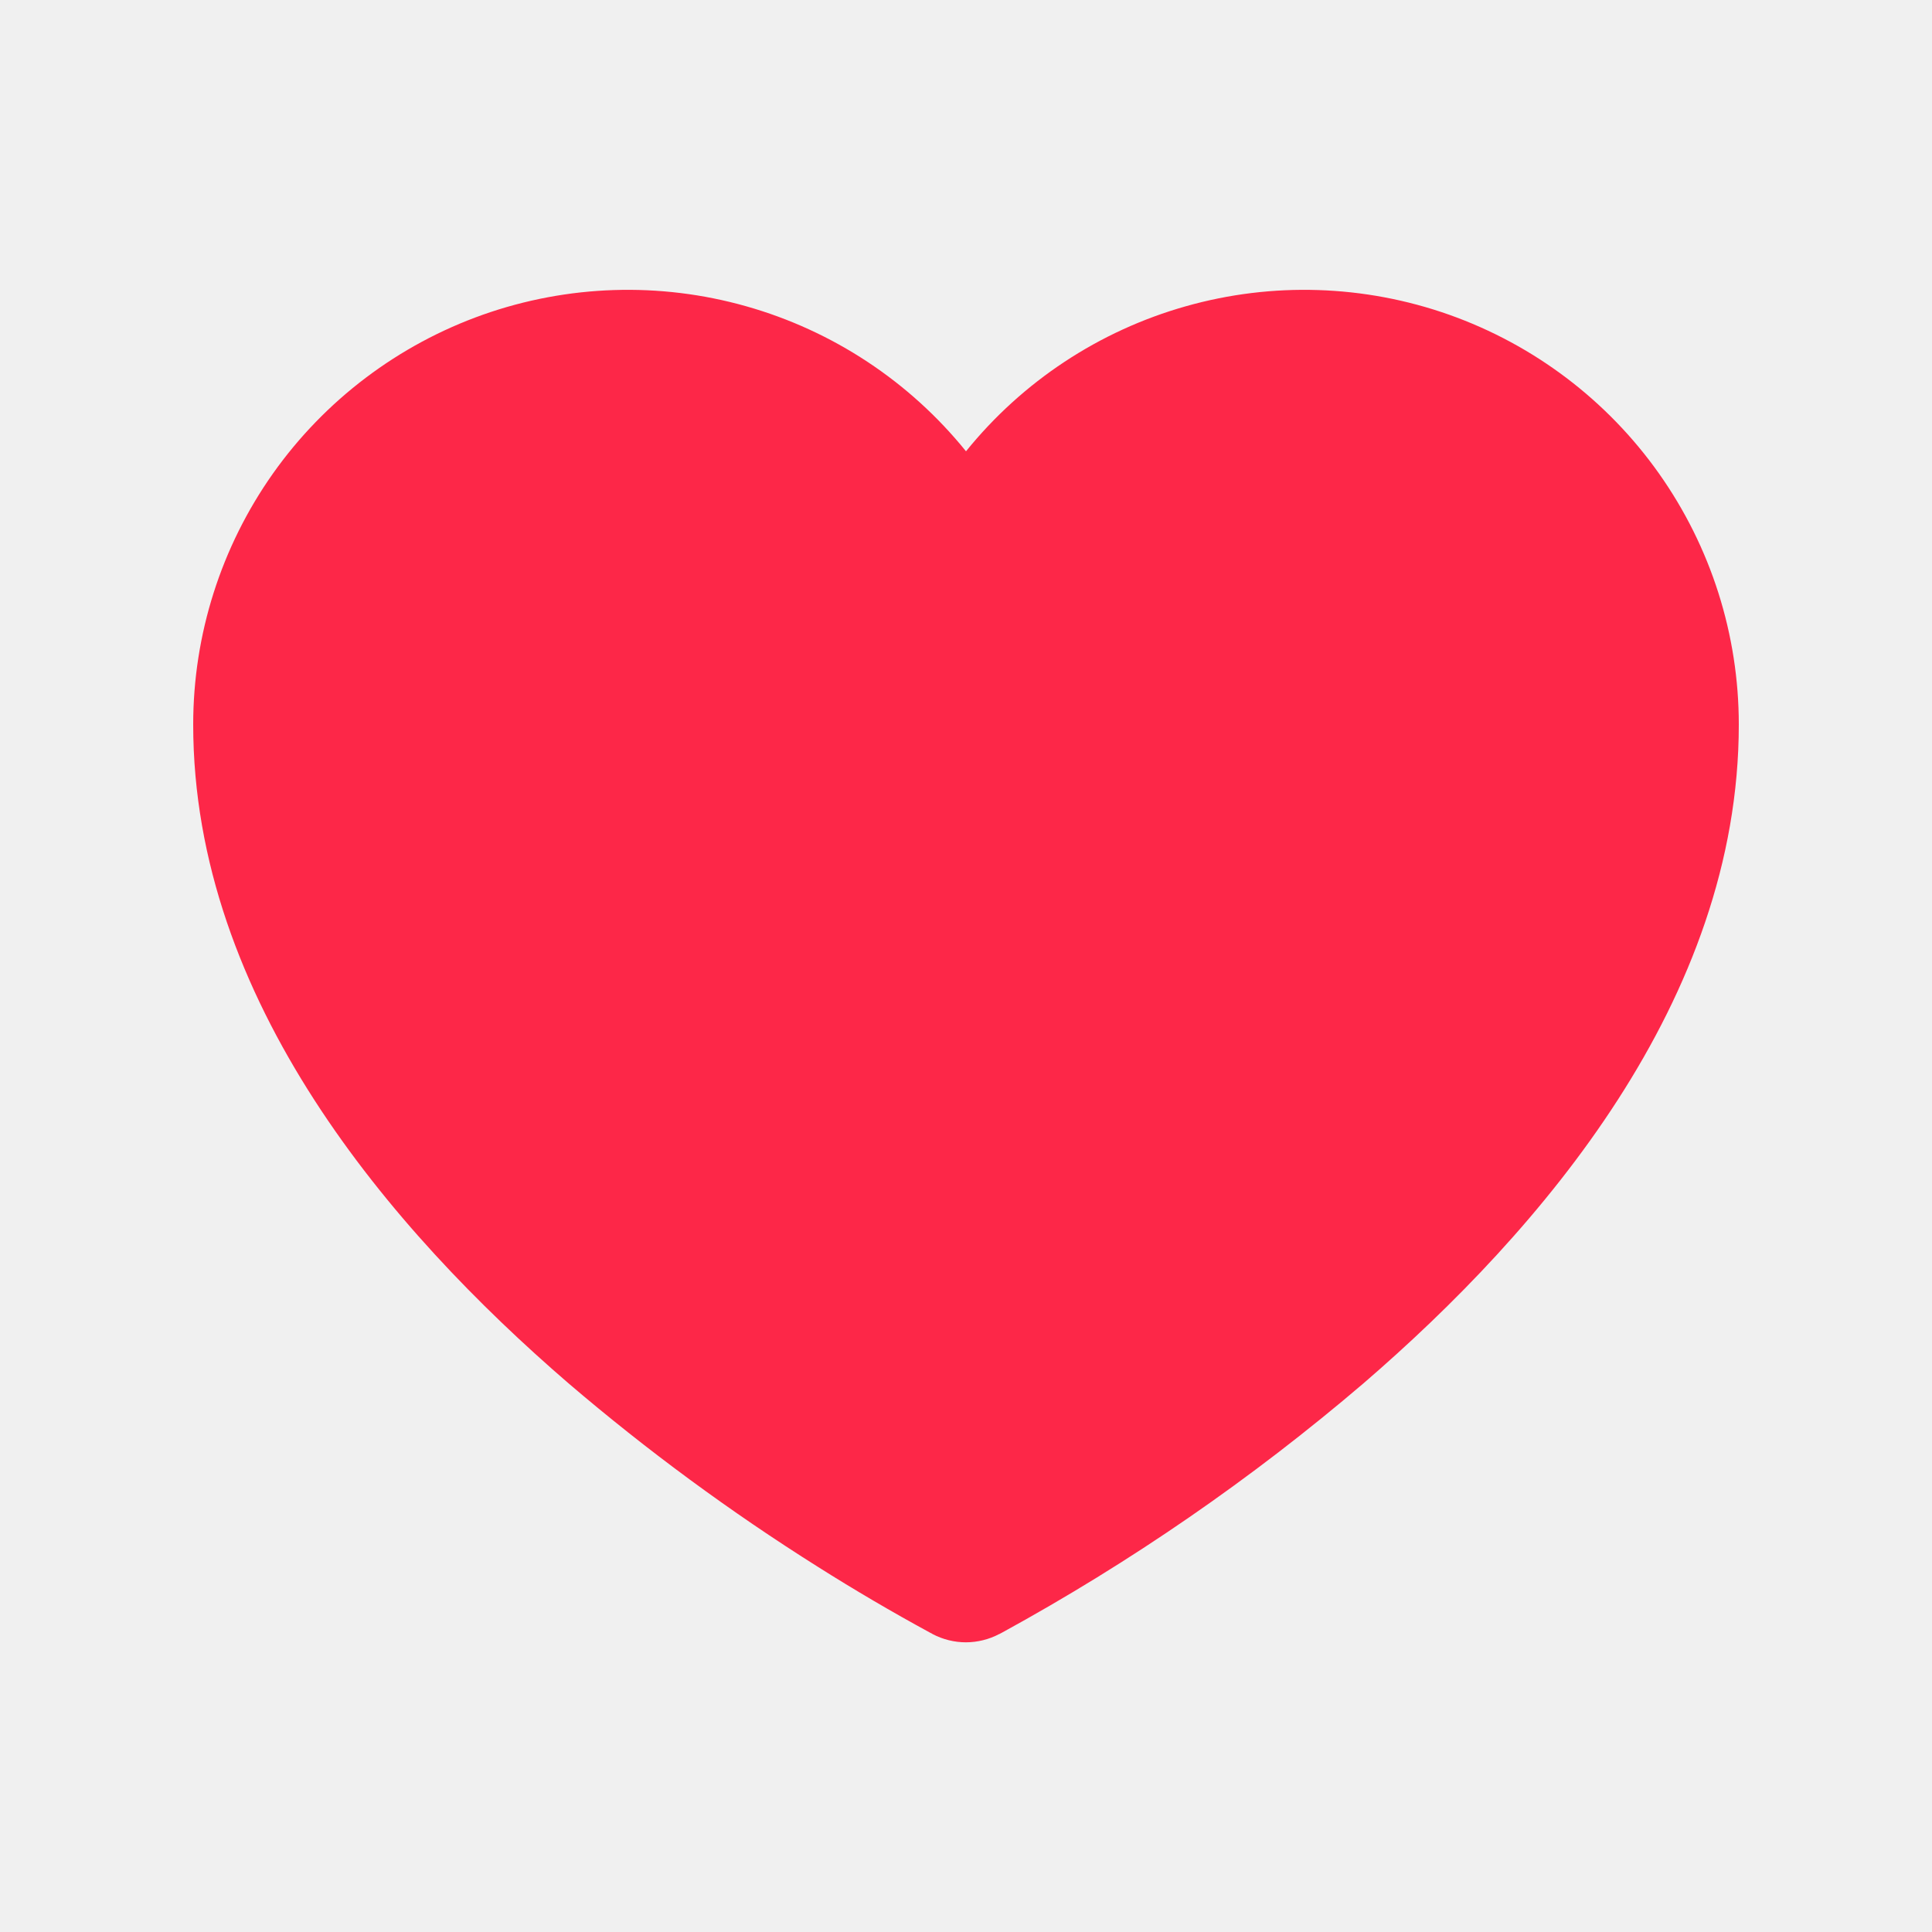
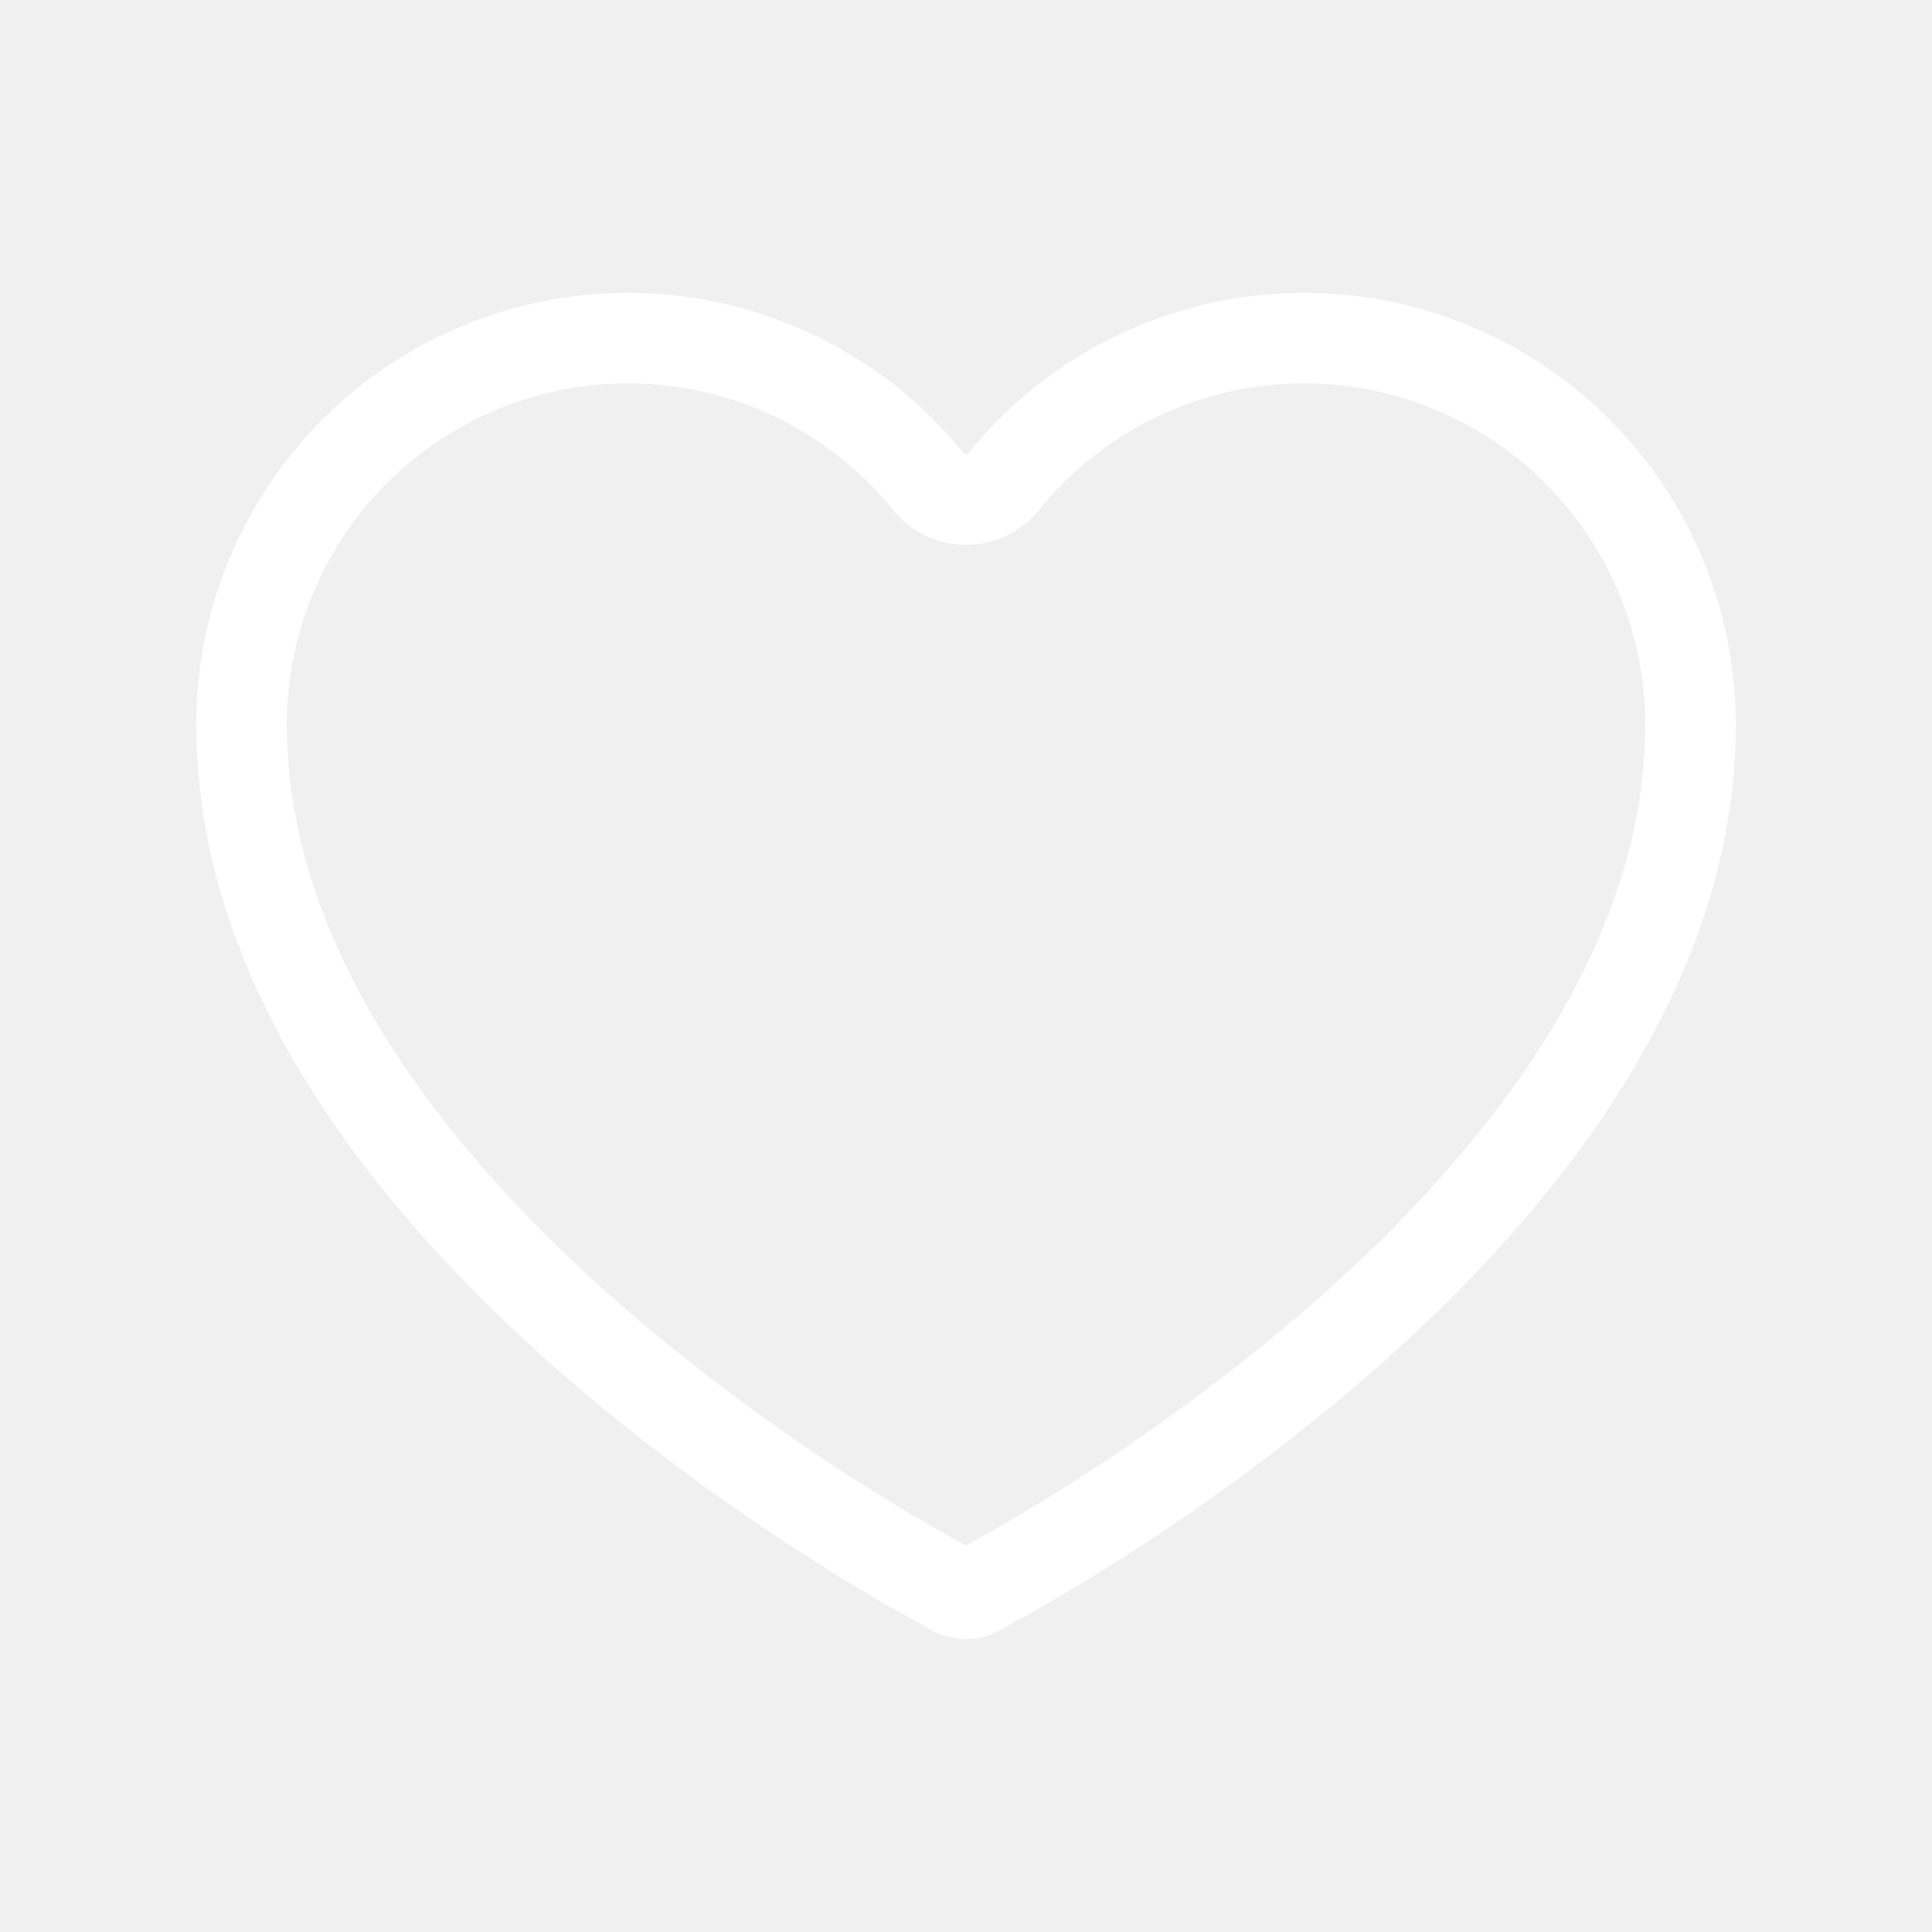
<svg xmlns="http://www.w3.org/2000/svg" width="32" height="32" viewBox="0 0 32 32" fill="none">
-   <g clip-path="url(#clip0_2517_457)">
-     <path d="M15.445 27.064L15.437 27.059L15.406 27.043C14.775 26.7 14.155 26.336 13.547 25.952C12.098 25.04 10.717 24.024 9.416 22.912C6.472 20.373 3.2 16.563 3.2 12C3.2 10.511 3.662 9.059 4.521 7.843C5.381 6.628 6.597 5.709 8 5.212C9.404 4.716 10.927 4.667 12.36 5.073C13.792 5.478 15.064 6.317 16 7.475C16.936 6.317 18.207 5.478 19.64 5.073C21.073 4.667 22.596 4.716 24 5.212C25.403 5.709 26.619 6.628 27.478 7.843C28.338 9.059 28.8 10.511 28.8 12C28.8 16.563 25.53 20.373 22.584 22.912C20.735 24.492 18.727 25.876 16.594 27.043L16.563 27.059L16.555 27.064H16.552C16.382 27.154 16.192 27.201 16 27.202C15.808 27.202 15.618 27.155 15.448 27.066L15.445 27.064Z" fill="#FD2748" />
+   <g clip-path="url(#clip0_2514_433)">
+     <mask id="mask0_2514_433" style="mask-type:luminance" maskUnits="userSpaceOnUse" x="0" y="0" width="32" height="32">
+       <path d="M32 0H0V32H32V0Z" fill="white" />
+     </mask>
+     <g mask="url(#mask0_2514_433)">
+       <mask id="mask1_2514_433" style="mask-type:luminance" maskUnits="userSpaceOnUse" x="0" y="0" width="32" height="32">
+         <path d="M32 0H0V32H32V0Z" fill="white" />
+       </mask>
+       <g mask="url(#mask1_2514_433)">
+         <path d="M28 12C28 16.189 24.978 19.792 22.063 22.305C20.258 23.847 18.298 25.199 16.215 26.338C16.203 26.344 16.19 26.351 16.177 26.357C16.123 26.386 16.061 26.401 15.999 26.401C15.94 26.401 15.882 26.388 15.829 26.362L15.809 26.351L15.784 26.338C15.169 26.003 14.566 25.649 13.974 25.275C12.559 24.385 11.209 23.391 9.937 22.305C7.023 19.791 4 16.189 4 12C4 10.677 4.411 9.386 5.175 8.305C5.939 7.225 7.019 6.408 8.267 5.967C9.515 5.525 10.868 5.482 12.142 5.842C13.415 6.202 14.546 6.949 15.378 7.978C15.53 8.166 15.758 8.275 16 8.275C16.242 8.275 16.47 8.166 16.622 7.978C17.454 6.949 18.584 6.202 19.858 5.842C21.131 5.482 22.485 5.525 23.733 5.967C24.981 6.408 26.061 7.225 26.825 8.305C27.589 9.386 28 10.677 28 12Z" stroke="white" stroke-width="1.5" stroke-linejoin="round" />
+       </g>
+     </g>
  </g>
  <defs>
-     <clipPath id="clip0_2517_457">
+     <clipPath id="clip0_2514_433">
      <rect width="32" height="32" fill="white" />
    </clipPath>
  </defs>
</svg>
